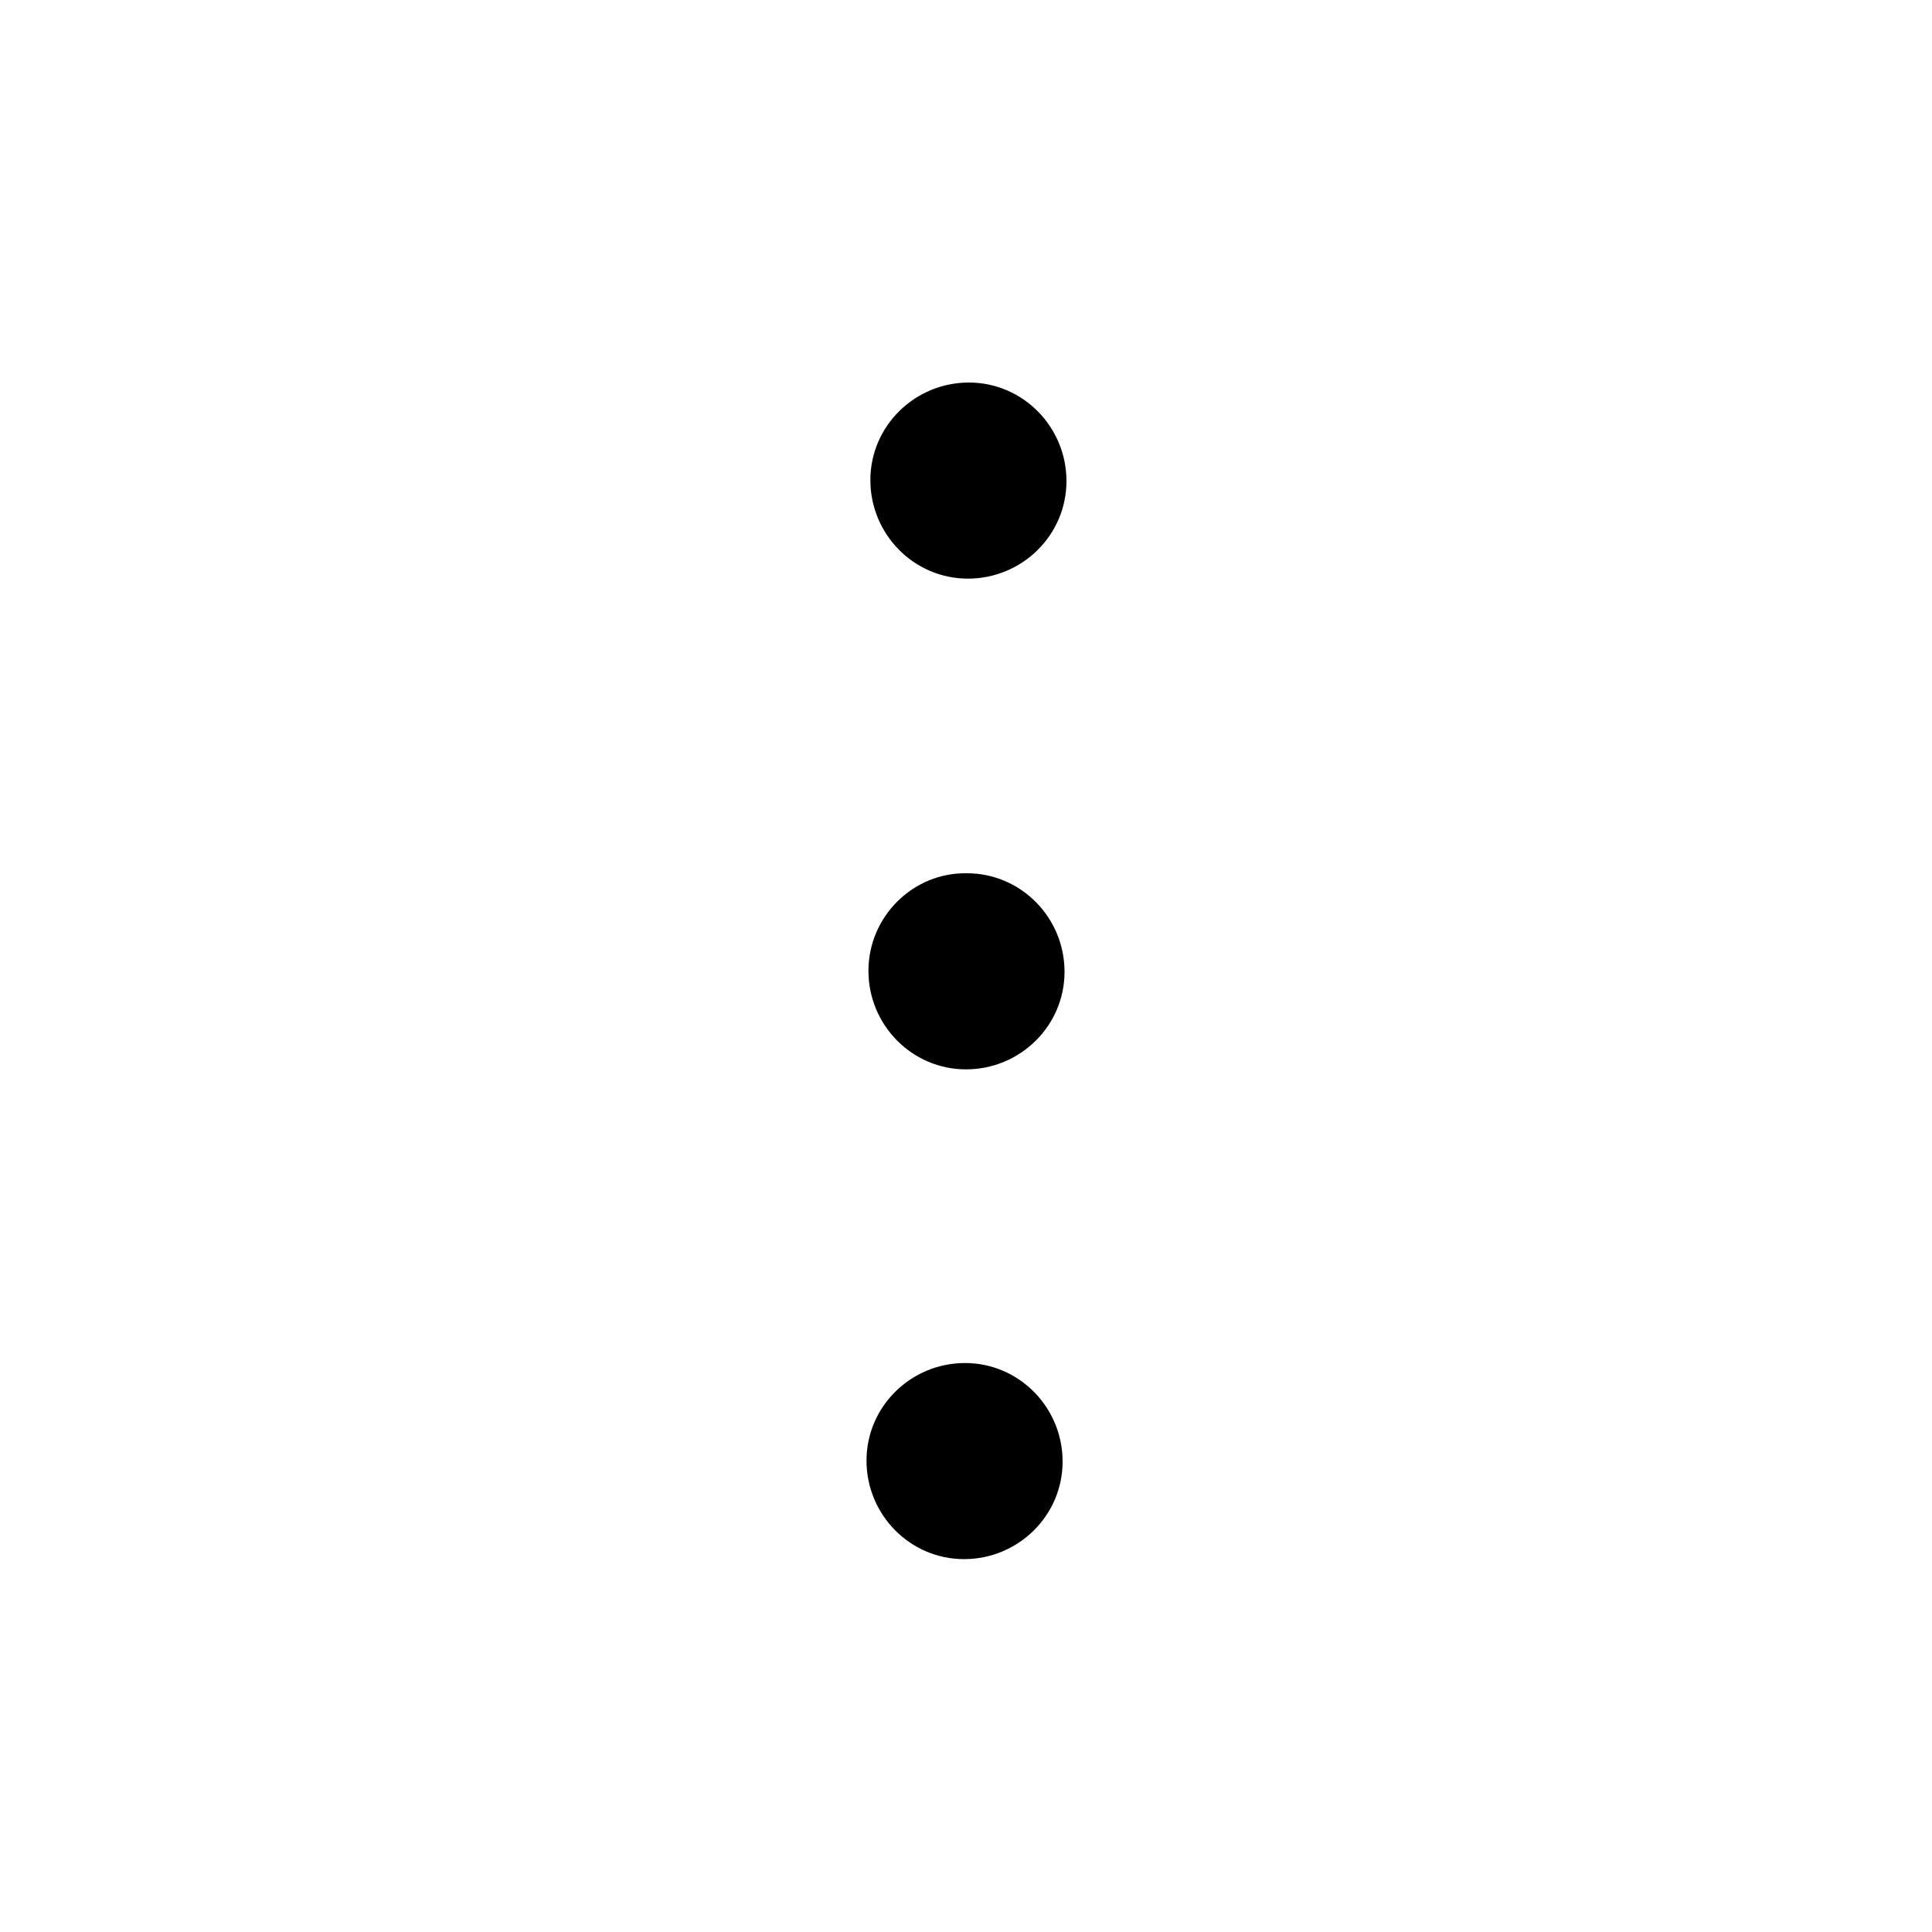
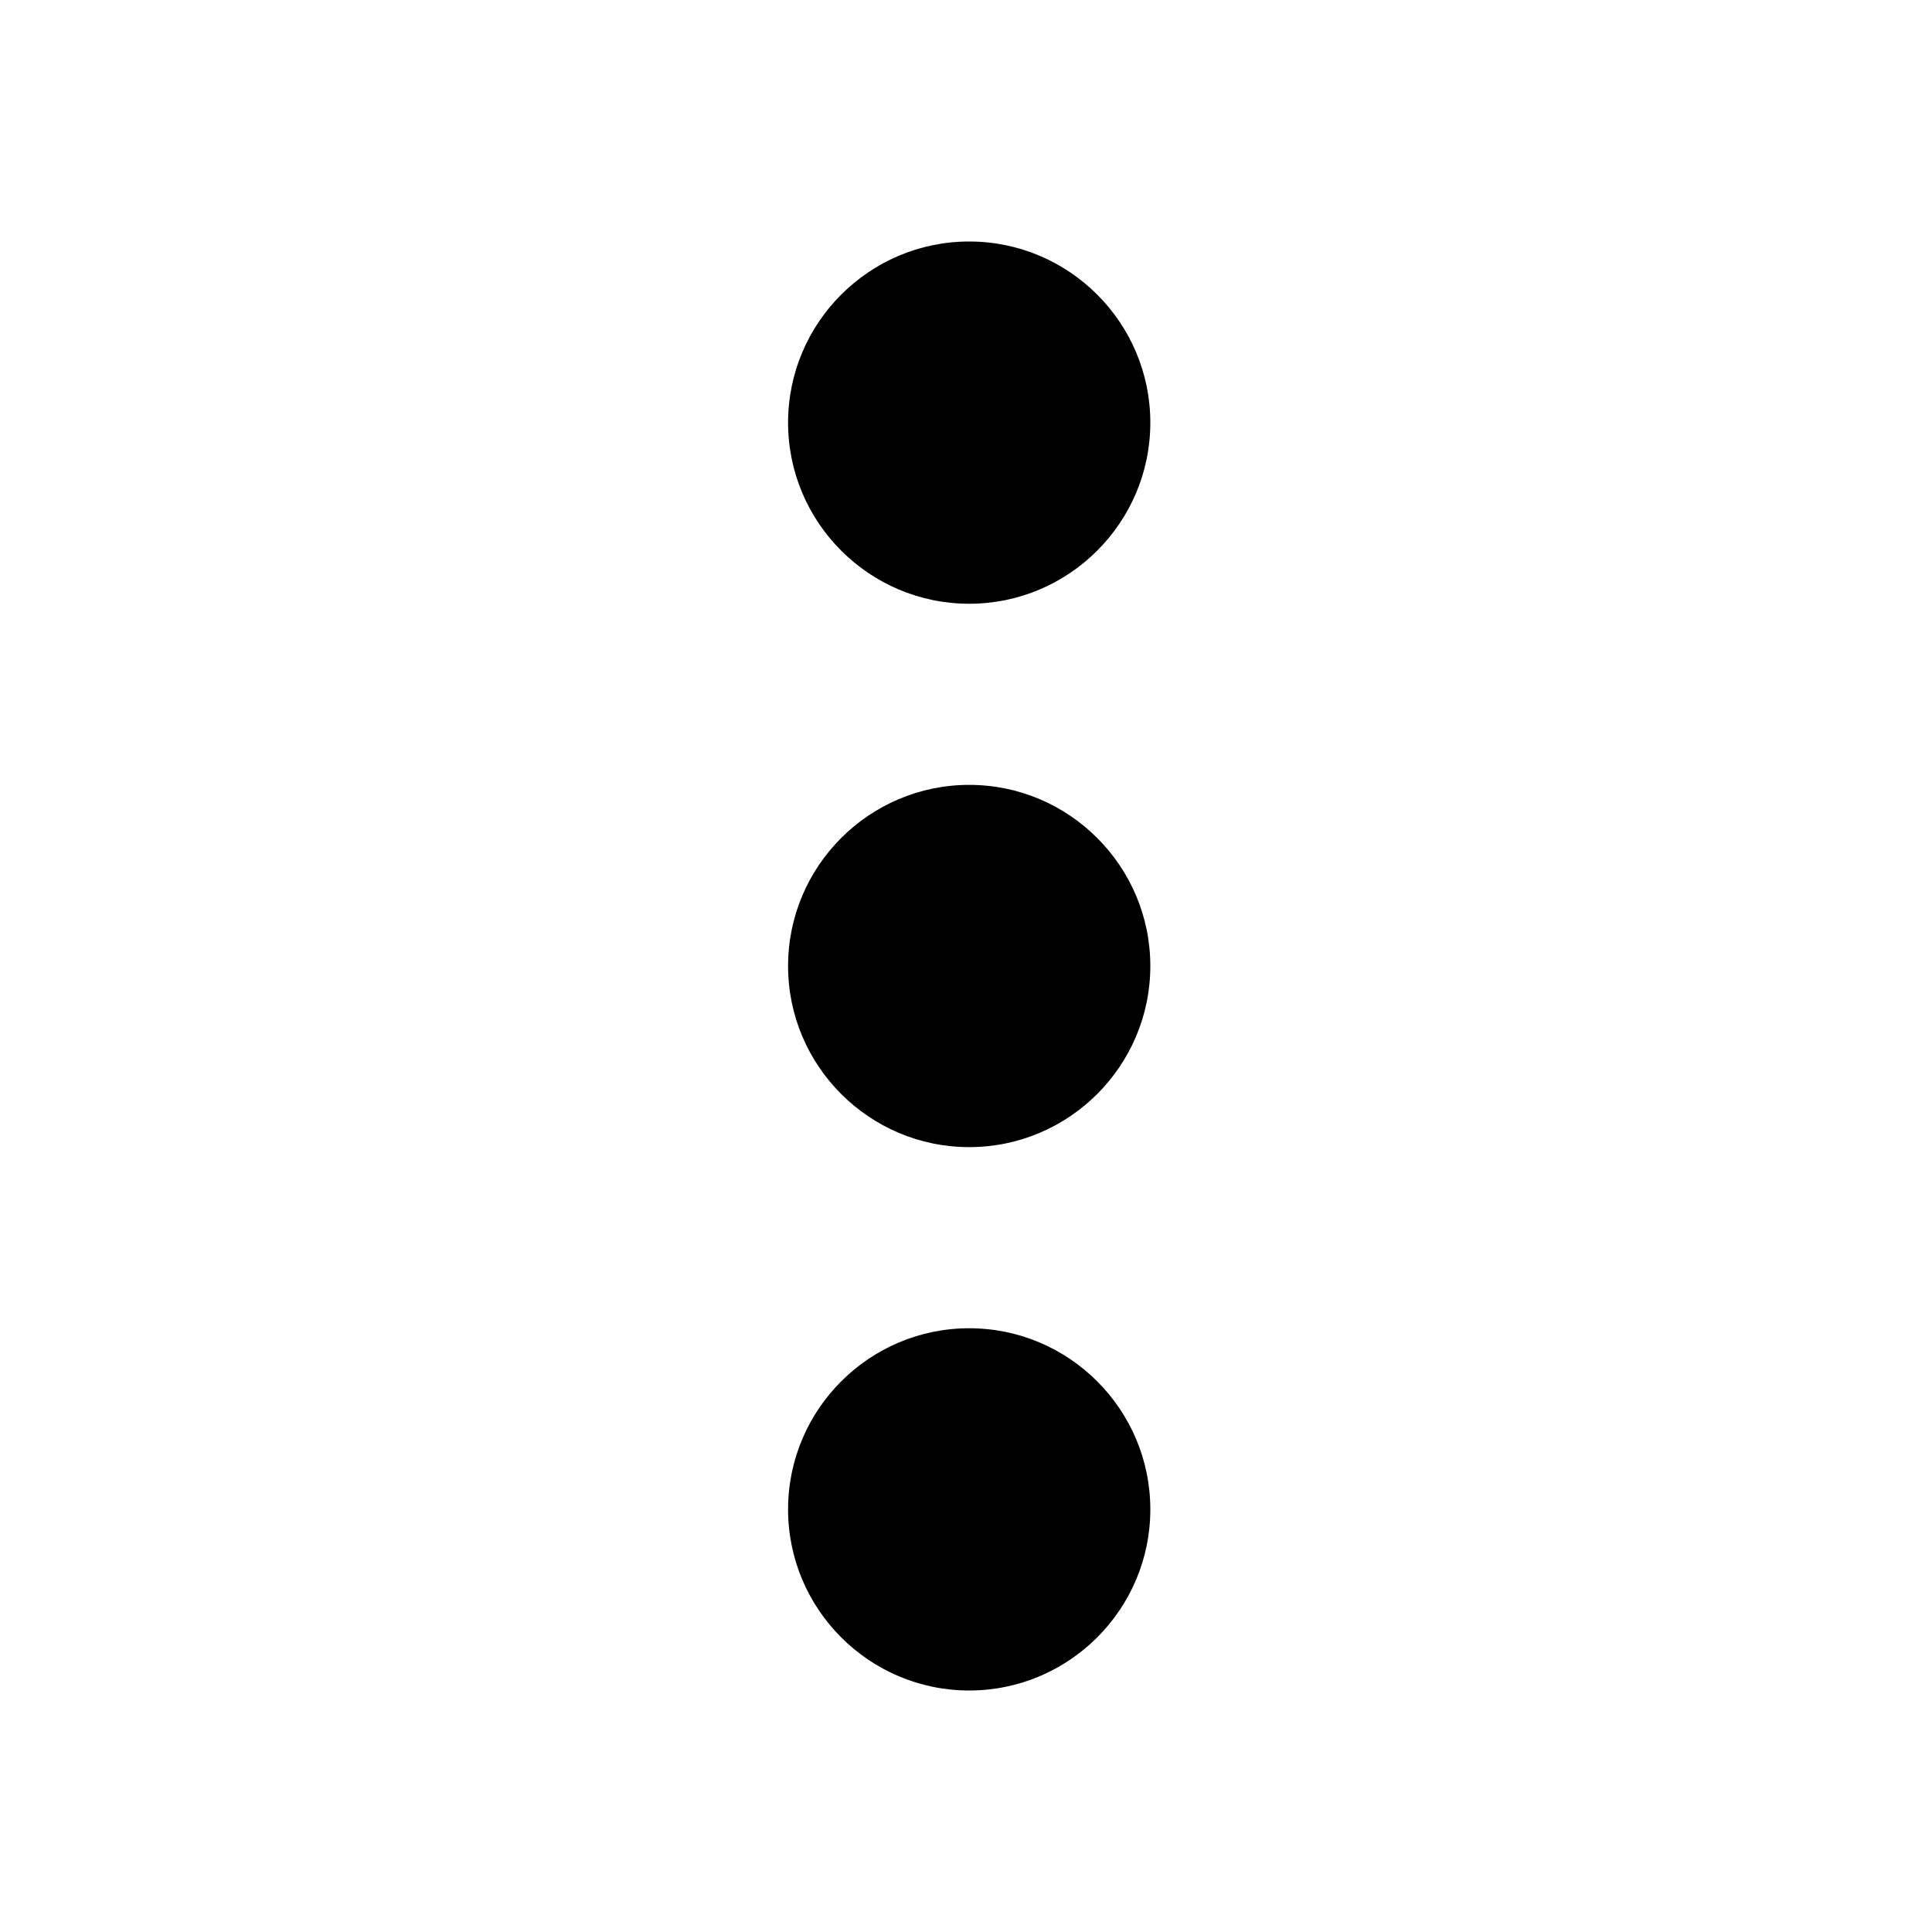
- <svg xmlns="http://www.w3.org/2000/svg" t="1628836881902" class="icon" viewBox="0 0 1024 1024" version="1.1" p-id="1194" width="200" height="200">
+ <svg xmlns="http://www.w3.org/2000/svg" t="1630895893400" class="icon" viewBox="0 0 1024 1024" version="1.1" p-id="2171" width="200" height="200">
  <defs>
    <style type="text/css" />
  </defs>
-   <path d="M513.536 202.752c28.672 0 51.712 23.552 51.712 52.224s-23.552 51.712-52.224 51.712-51.712-23.552-51.712-52.224 23.552-51.712 52.224-51.712z m-1.024 260.096c28.672 0 51.712 23.552 51.712 52.224s-23.552 51.712-52.224 51.712-51.712-23.552-51.712-52.224 23.552-52.224 52.224-51.712z m-1.024 259.584c28.672 0 51.712 23.552 51.712 52.224s-23.552 51.712-52.224 51.712-51.712-23.552-51.712-52.224 23.552-51.712 52.224-51.712z" p-id="1195" />
+   <path d="M417.696 224c0-52.928 43.072-96 96-96s96 43.072 96 96-43.072 96-96 96S417.696 276.928 417.696 224z" p-id="2172" />
+   <path d="M417.696 512c0-52.928 43.072-96 96-96s96 43.072 96 96-43.072 96-96 96S417.696 564.928 417.696 512z" p-id="2173" />
+   <path d="M417.696 800c0-52.928 43.072-96 96-96s96 43.072 96 96-43.072 96-96 96S417.696 852.928 417.696 800z" p-id="2174" />
</svg>
